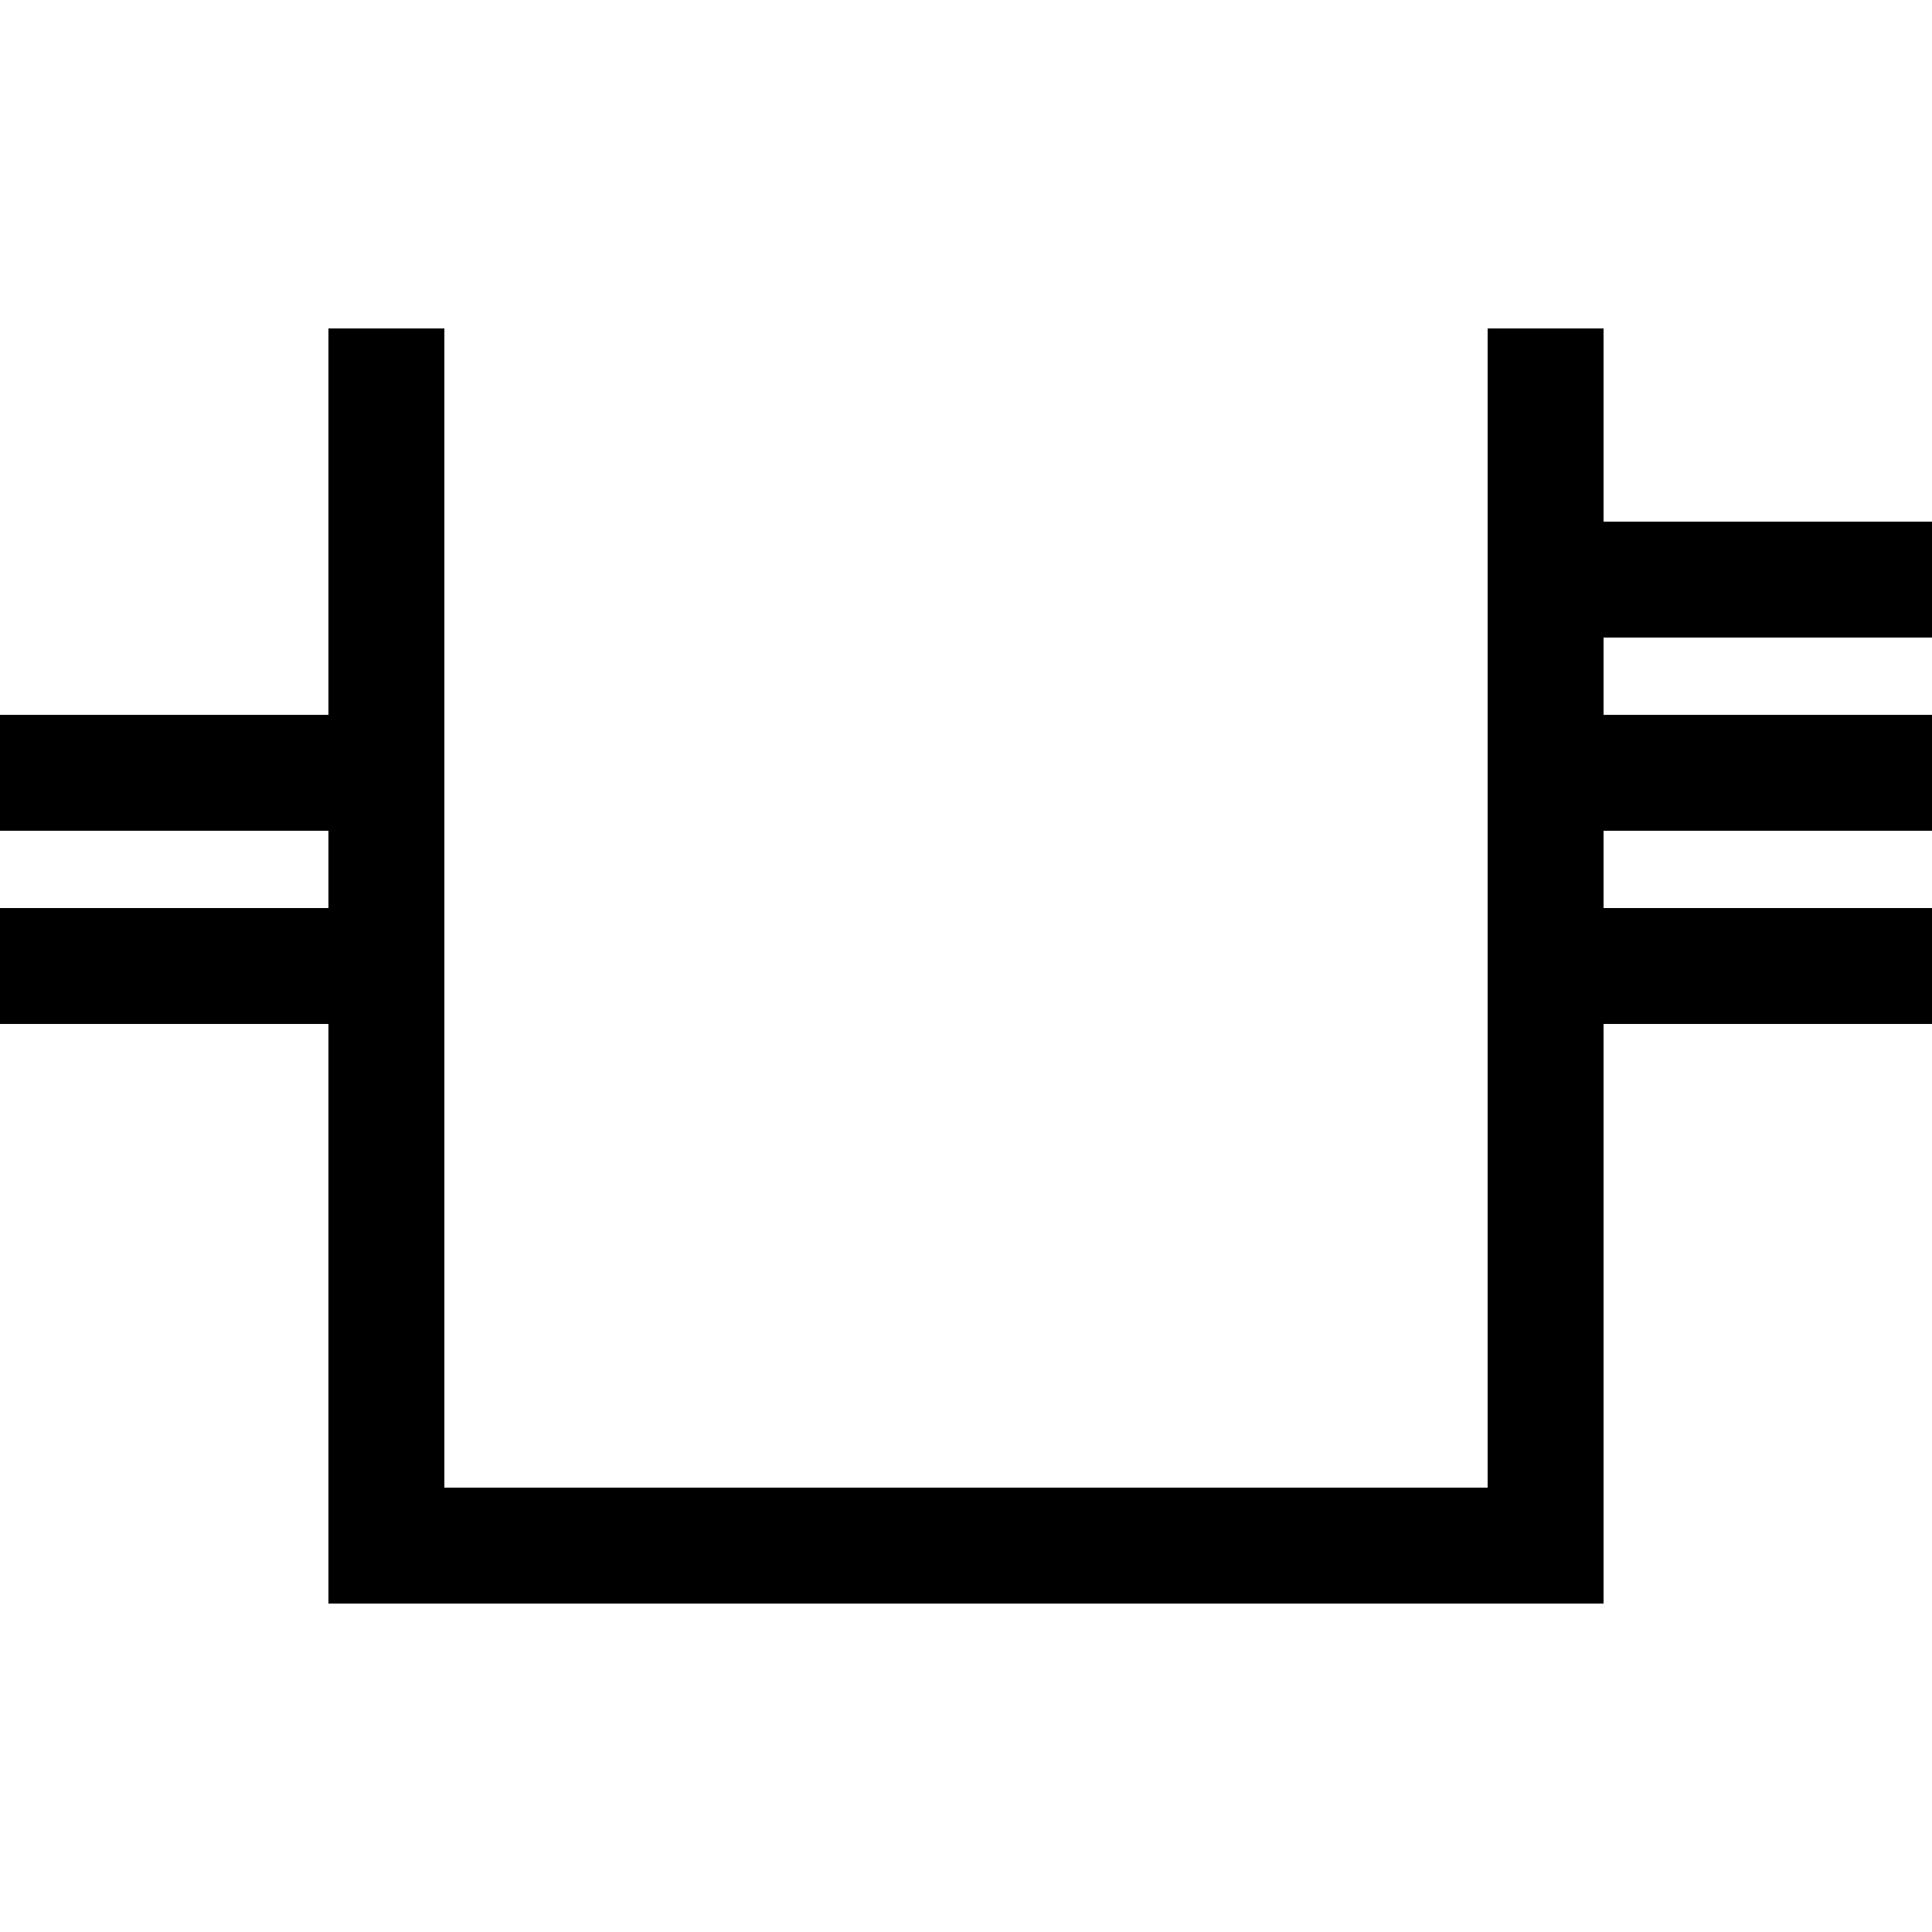
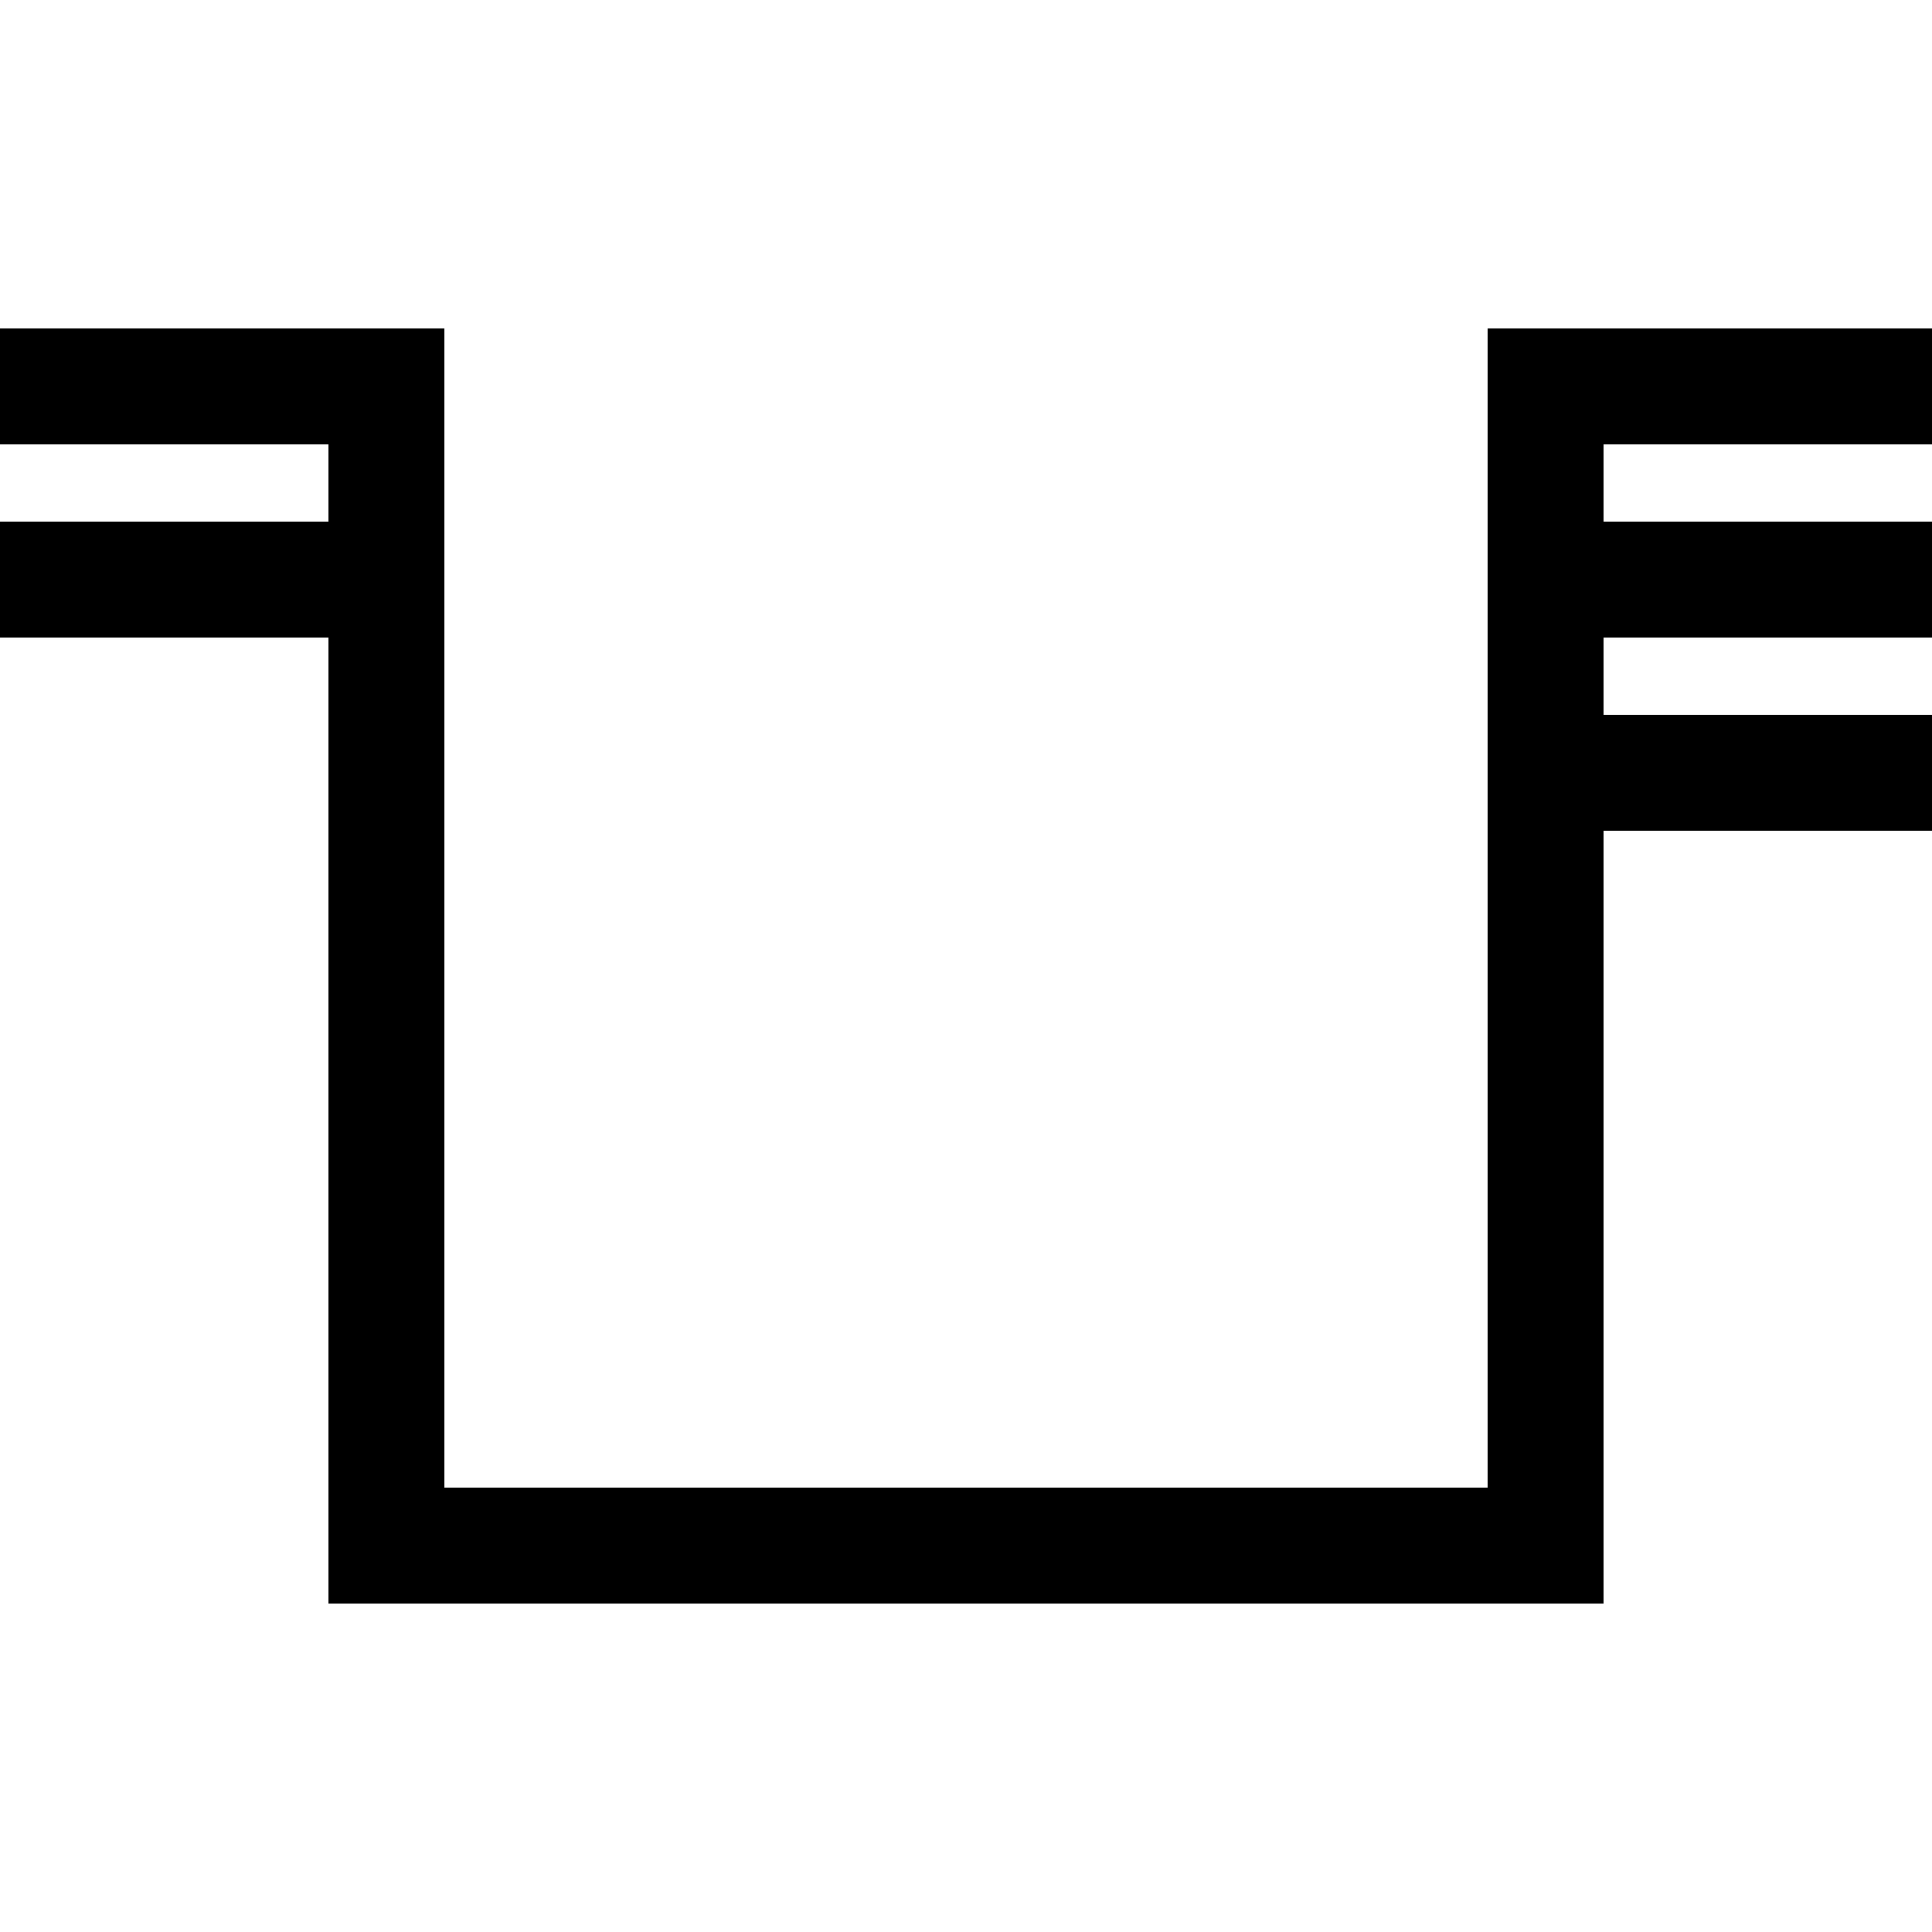
<svg xmlns="http://www.w3.org/2000/svg" viewBox="0 0 1000 1000">
  <g transform="rotate(180 500 500)">
    <rect width="1000" height="1000" fill="#fff" />
    <line x1="200" y1="200" x2="800" y2="200" stroke="#000" stroke-width="60" stroke-linecap="square" />
    <line x1="200" y1="200" x2="200" y2="800" stroke="#000" stroke-width="60" stroke-linecap="square" />
    <line x1="800" y1="200" x2="800" y2="800" stroke="#000" stroke-width="60" stroke-linecap="square" />
+     <line x1="200" y1="800" x2="0" y2="800" stroke="#000" stroke-width="60" stroke-linecap="square" />
+     <line x1="800" y1="800" x2="1000" y2="800" stroke="#000" stroke-width="60" stroke-linecap="square" />
    <line x1="200" y1="700" x2="0" y2="700" stroke="#000" stroke-width="60" stroke-linecap="square" />
+     <line x1="800" y1="700" x2="1000" y2="700" stroke="#000" stroke-width="60" stroke-linecap="square" />
    <line x1="200" y1="600" x2="0" y2="600" stroke="#000" stroke-width="60" stroke-linecap="square" />
-     <line x1="800" y1="600" x2="1000" y2="600" stroke="#000" stroke-width="60" stroke-linecap="square" />
-     <line x1="200" y1="500" x2="0" y2="500" stroke="#000" stroke-width="60" stroke-linecap="square" />
-     <line x1="800" y1="500" x2="1000" y2="500" stroke="#000" stroke-width="60" stroke-linecap="square" />
  </g>
</svg>
